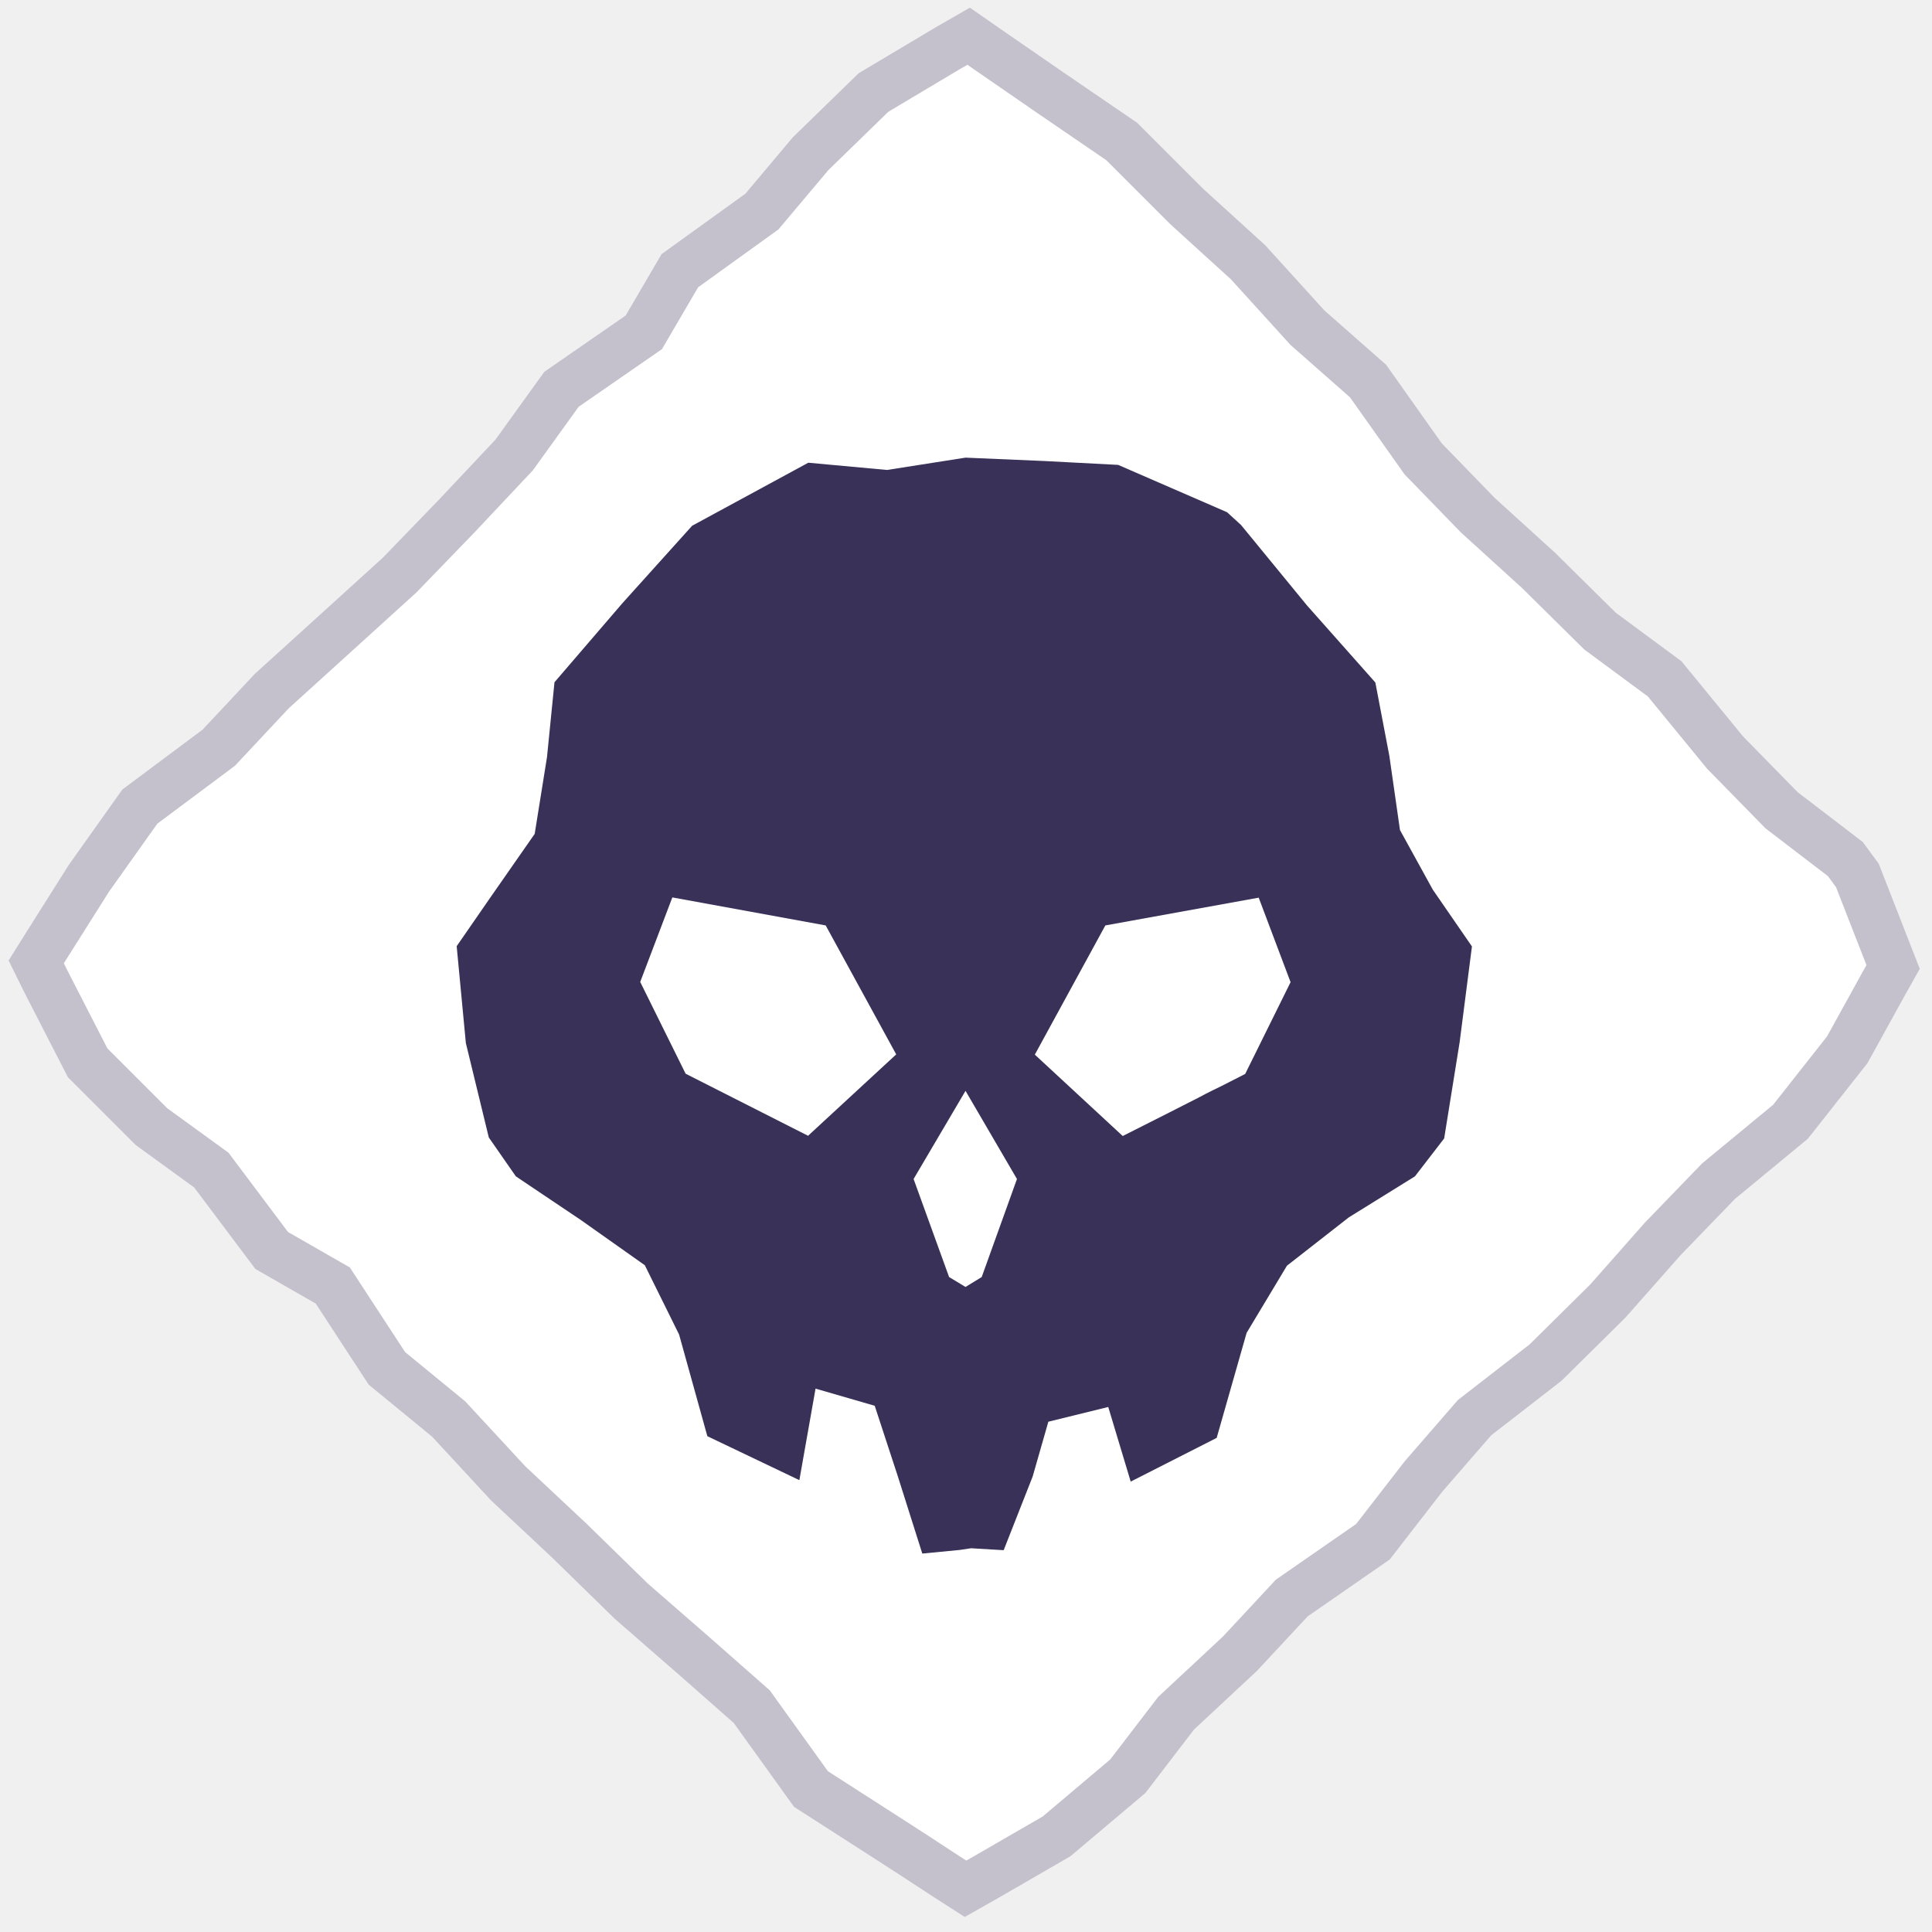
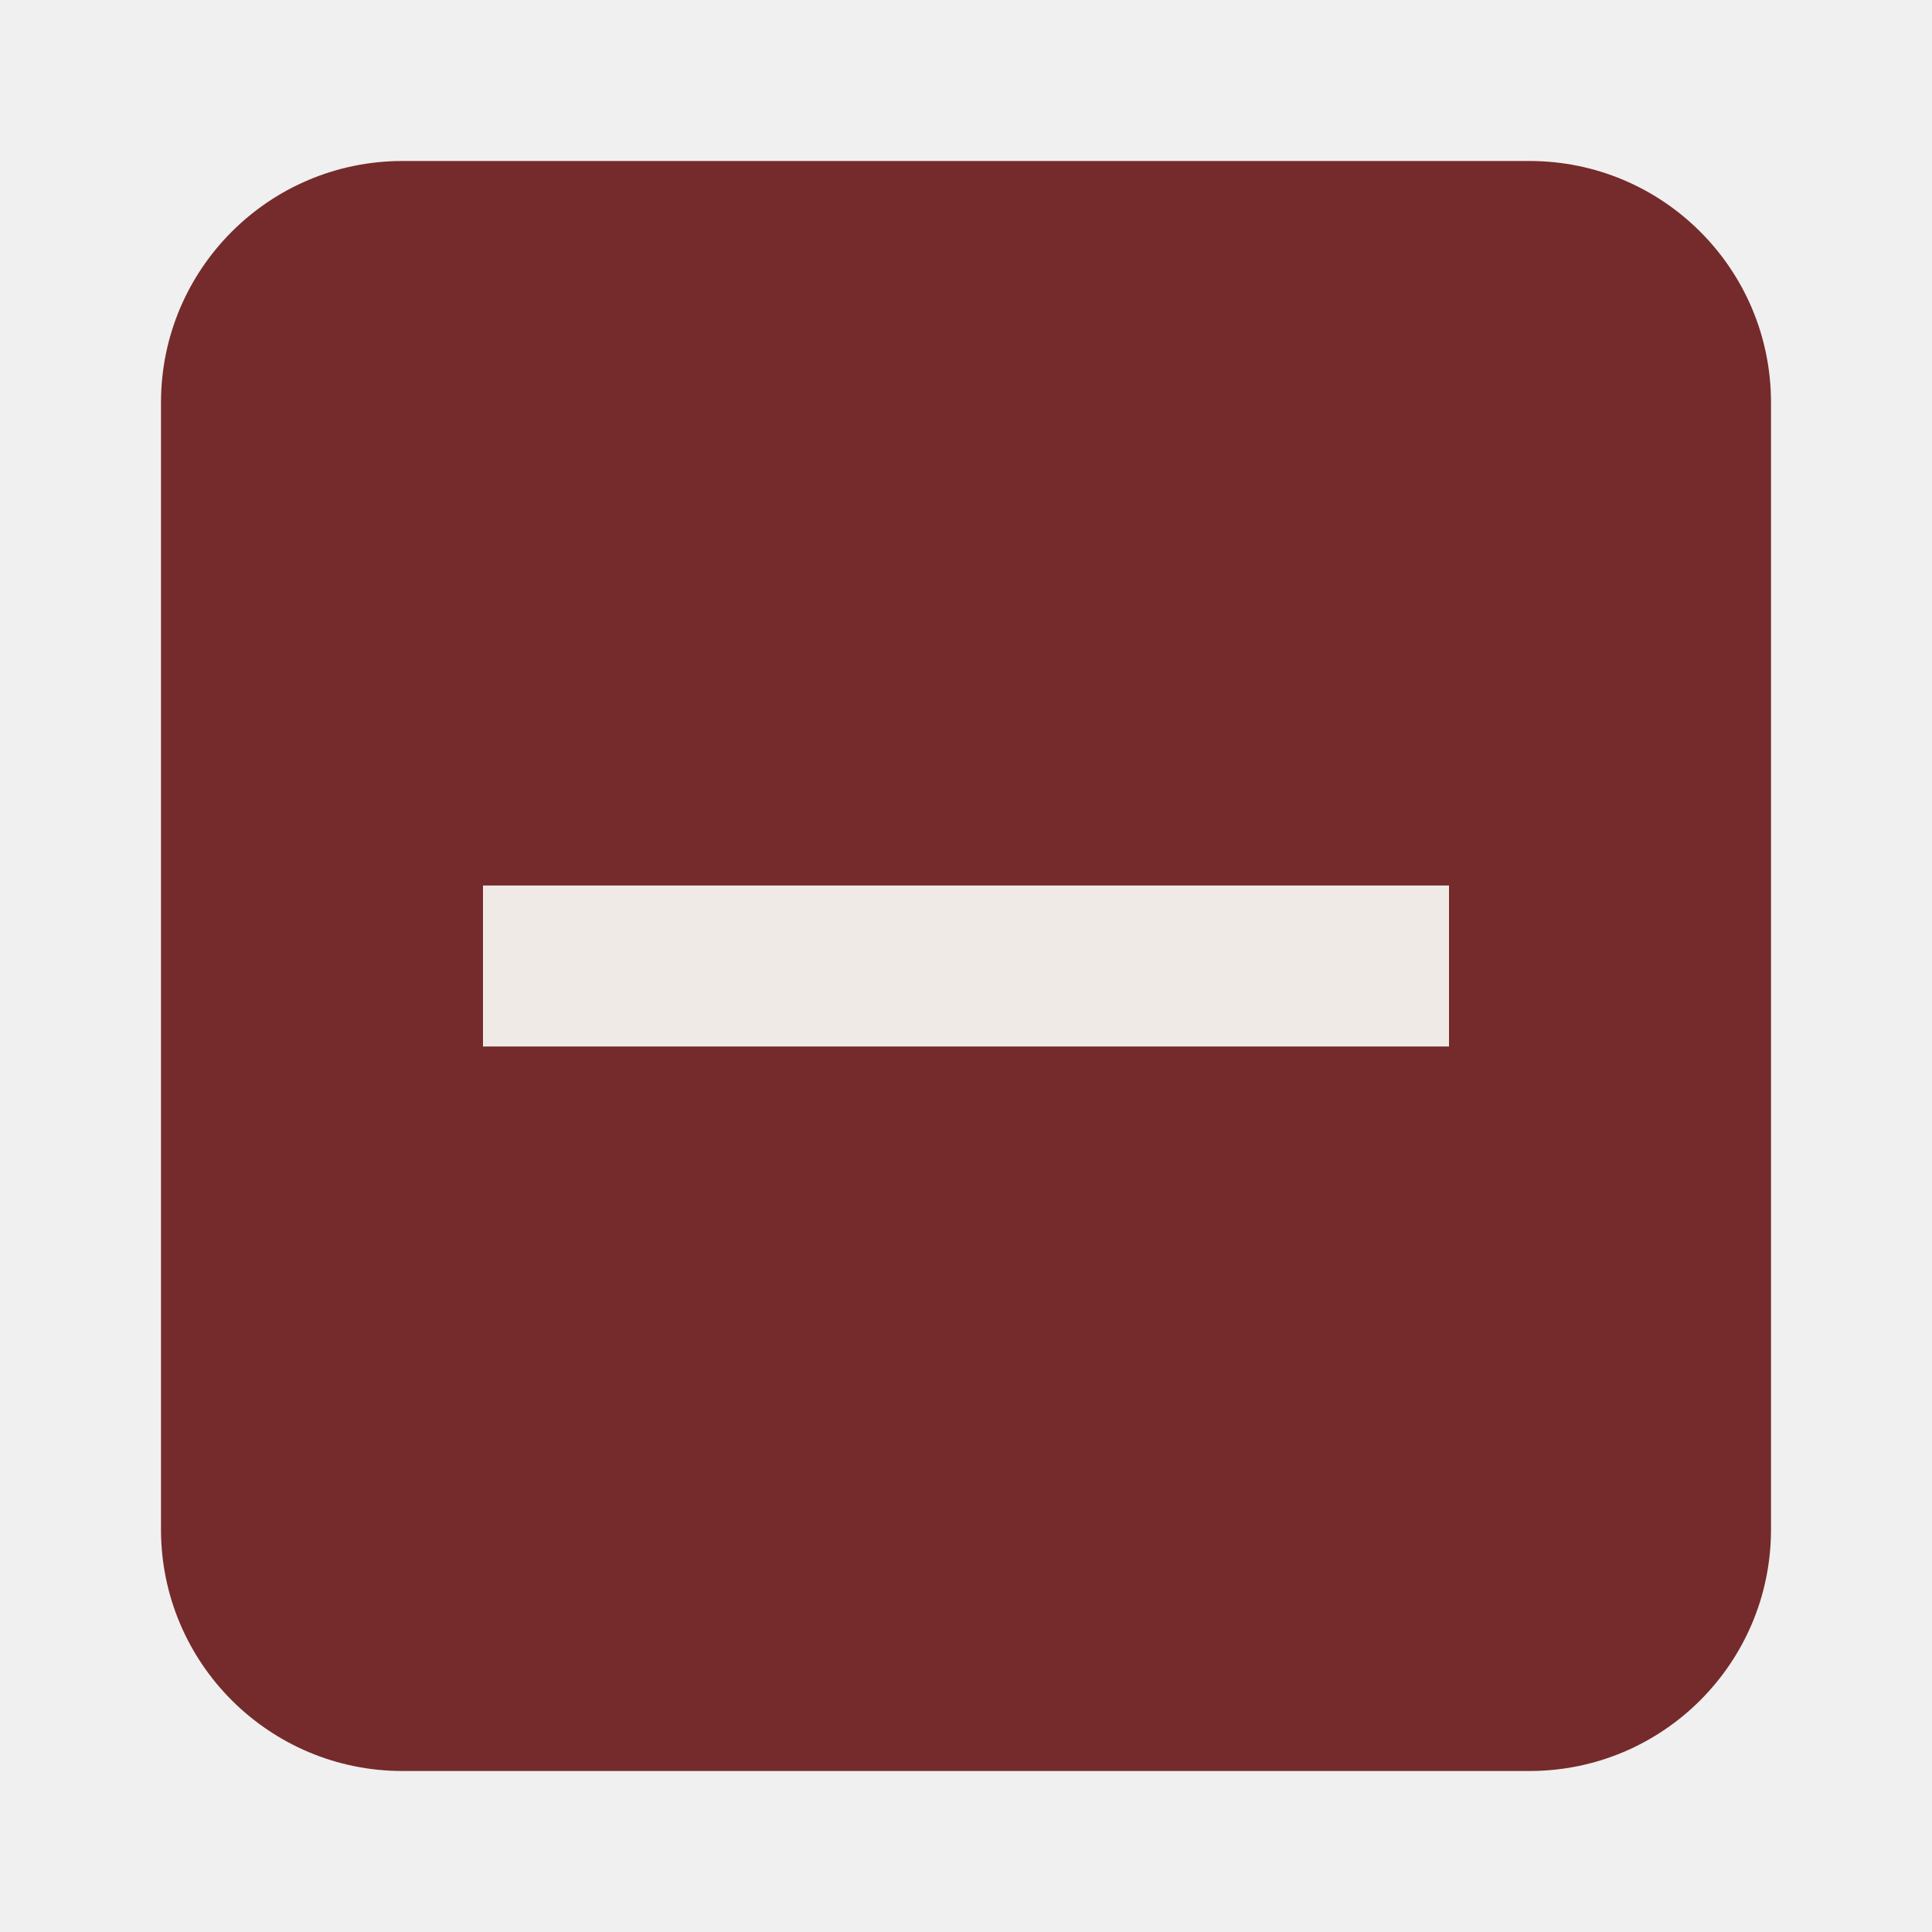
- <svg xmlns="http://www.w3.org/2000/svg" version="1.2" viewBox="0 0 800 800" width="800" height="800">
-   <style>.a{fill:#fff}.b{fill:none;stroke:#c4c1cd;stroke-miterlimit:10;stroke-width:20}.c{fill:#3a3159}</style>
-   <path class="a" d="m366 760.2c-10.1-6.5-20.1-12.9-30.2-19.4l-24.5-34.1-23.5-20.7-26.3-22.9-25.7-25.1-25.4-23.8-24.6-26.6-25.6-21-22.4-34.3-25.3-14.5-25-33.3-24.8-18-26.4-26.4-17.4-33.9-3.9-7.9 4.7-7.5 17.1-27.1 21.1-29.7 32.7-24.4 21.9-23.4 26.9-24.4 26-23.6 23.7-24.5 23.8-25.3 19.6-27.2 34.1-23.6 14.9-25.5 34-24.5 20.1-23.9 26.1-25.4 30.7-18.3 8.7-5 8.2 5.7 25.8 17.8 29.4 20.1 26.9 26.9 25.4 23.1 24.6 27.1 25.1 22.1 22.8 32.2 22.6 23.3 25.2 22.9 25.4 25.1 26.8 19.8 25 30.5 23.4 23.9 26.4 20.2 5 6.8 12.1 31 2.7 6.9-3.6 6.4-15.4 27.9-23.5 29.8-29.8 24.6-23.1 23.9-22.7 25.7-25.8 25.5-29.4 22.8-21.1 24.3-21 27.1-33.6 23.3-21.5 23.1-26.4 24.6-20 26.1-29.5 24.9-29.4 17-8.3 4.7-8.1-5.2c-8.5-5.6-17.1-11.2-25.7-16.7z" />
-   <path class="b" d="m366 760.2c-10.1-6.5-20.1-12.9-30.2-19.4l-24.5-34.1-23.5-20.7-26.3-22.9-25.7-25.1-25.4-23.8-24.6-26.6-25.6-21-22.4-34.3-25.3-14.5-25-33.3-24.8-18-26.4-26.4-17.4-33.9-3.9-7.9 4.7-7.5 17.1-27.1 21.1-29.7 32.7-24.4 21.9-23.4 26.9-24.4 26-23.6 23.7-24.5 23.8-25.3 19.6-27.2 34.1-23.6 14.9-25.5 34-24.5 20.1-23.9 26.1-25.4 30.7-18.3 8.7-5 8.2 5.7 25.8 17.8 29.4 20.1 26.9 26.9 25.4 23.1 24.6 27.1 25.1 22.1 22.8 32.2 22.6 23.3 25.2 22.9 25.4 25.1 26.8 19.8 25 30.5 23.4 23.9 26.4 20.2 5 6.8 12.1 31 2.7 6.9-3.6 6.4-15.4 27.9-23.5 29.8-29.8 24.6-23.1 23.9-22.7 25.7-25.8 25.5-29.4 22.8-21.1 24.3-21 27.1-33.6 23.3-21.5 23.1-26.4 24.6-20 26.1-29.5 24.9-29.4 17-8.3 4.7-8.1-5.2c-8.5-5.6-17.1-11.2-25.7-16.7z" />
-   <path class="c" d="m593.3 368.4l-13.6-24.7-4.4-30.7-5.8-30.4-28.3-31.9-27.3-33.3-5.8-5.3-45.1-19.6-30.5-1.6-32.7-1.4-32.5 5.1-32.6-3-48.1 26.1-28.9 32.1-28.1 32.7-3.1 31-5.1 31.8-18.4 26.4-13.9 20.1 3.8 40.1 9.5 39.1 11.2 16.1 26.8 18 26.6 18.8 14.2 28.7 11.7 42.1 38.1 18.2 6.7-37.9 24.5 7.1 9.6 29.3 10.1 31.9 15.5-1.5 4.7-0.7 13.5 0.8 12-30.5 6.5-22.7 24.8-6.1 9.3 30.9 35.6-18.1 12.4-43.5 16.7-27.8 25.6-20 27.4-17 12.1-15.7 6.4-39.8 5.1-39.7zm-258.7 101.9l-50.7-25.7-18.8-38 13.3-35 63.5 11.6 29.2 53.4zm71.9 58.5l-6.7 4.1-6.8-4.1-14.7-40.6 21.5-36.5 21.3 36.5zm109.1-84.1l-10 5.1c0 0-5.9 2.8-9.5 4.8-3.7 1.9-11.6 5.9-11.6 5.9l-19.6 9.9-36.4-33.7 29.2-53.5 63.5-11.5 13.2 35" />
+ <svg xmlns="http://www.w3.org/2000/svg" viewBox="0 0 24 24" role="img" aria-label="Minus">
+   <rect x="2" y="2" width="20" height="20" rx="3" fill="#752b2b" />
+   <path stroke="#efeae6" stroke-width="2" d="M6 12h12" />
</svg>
